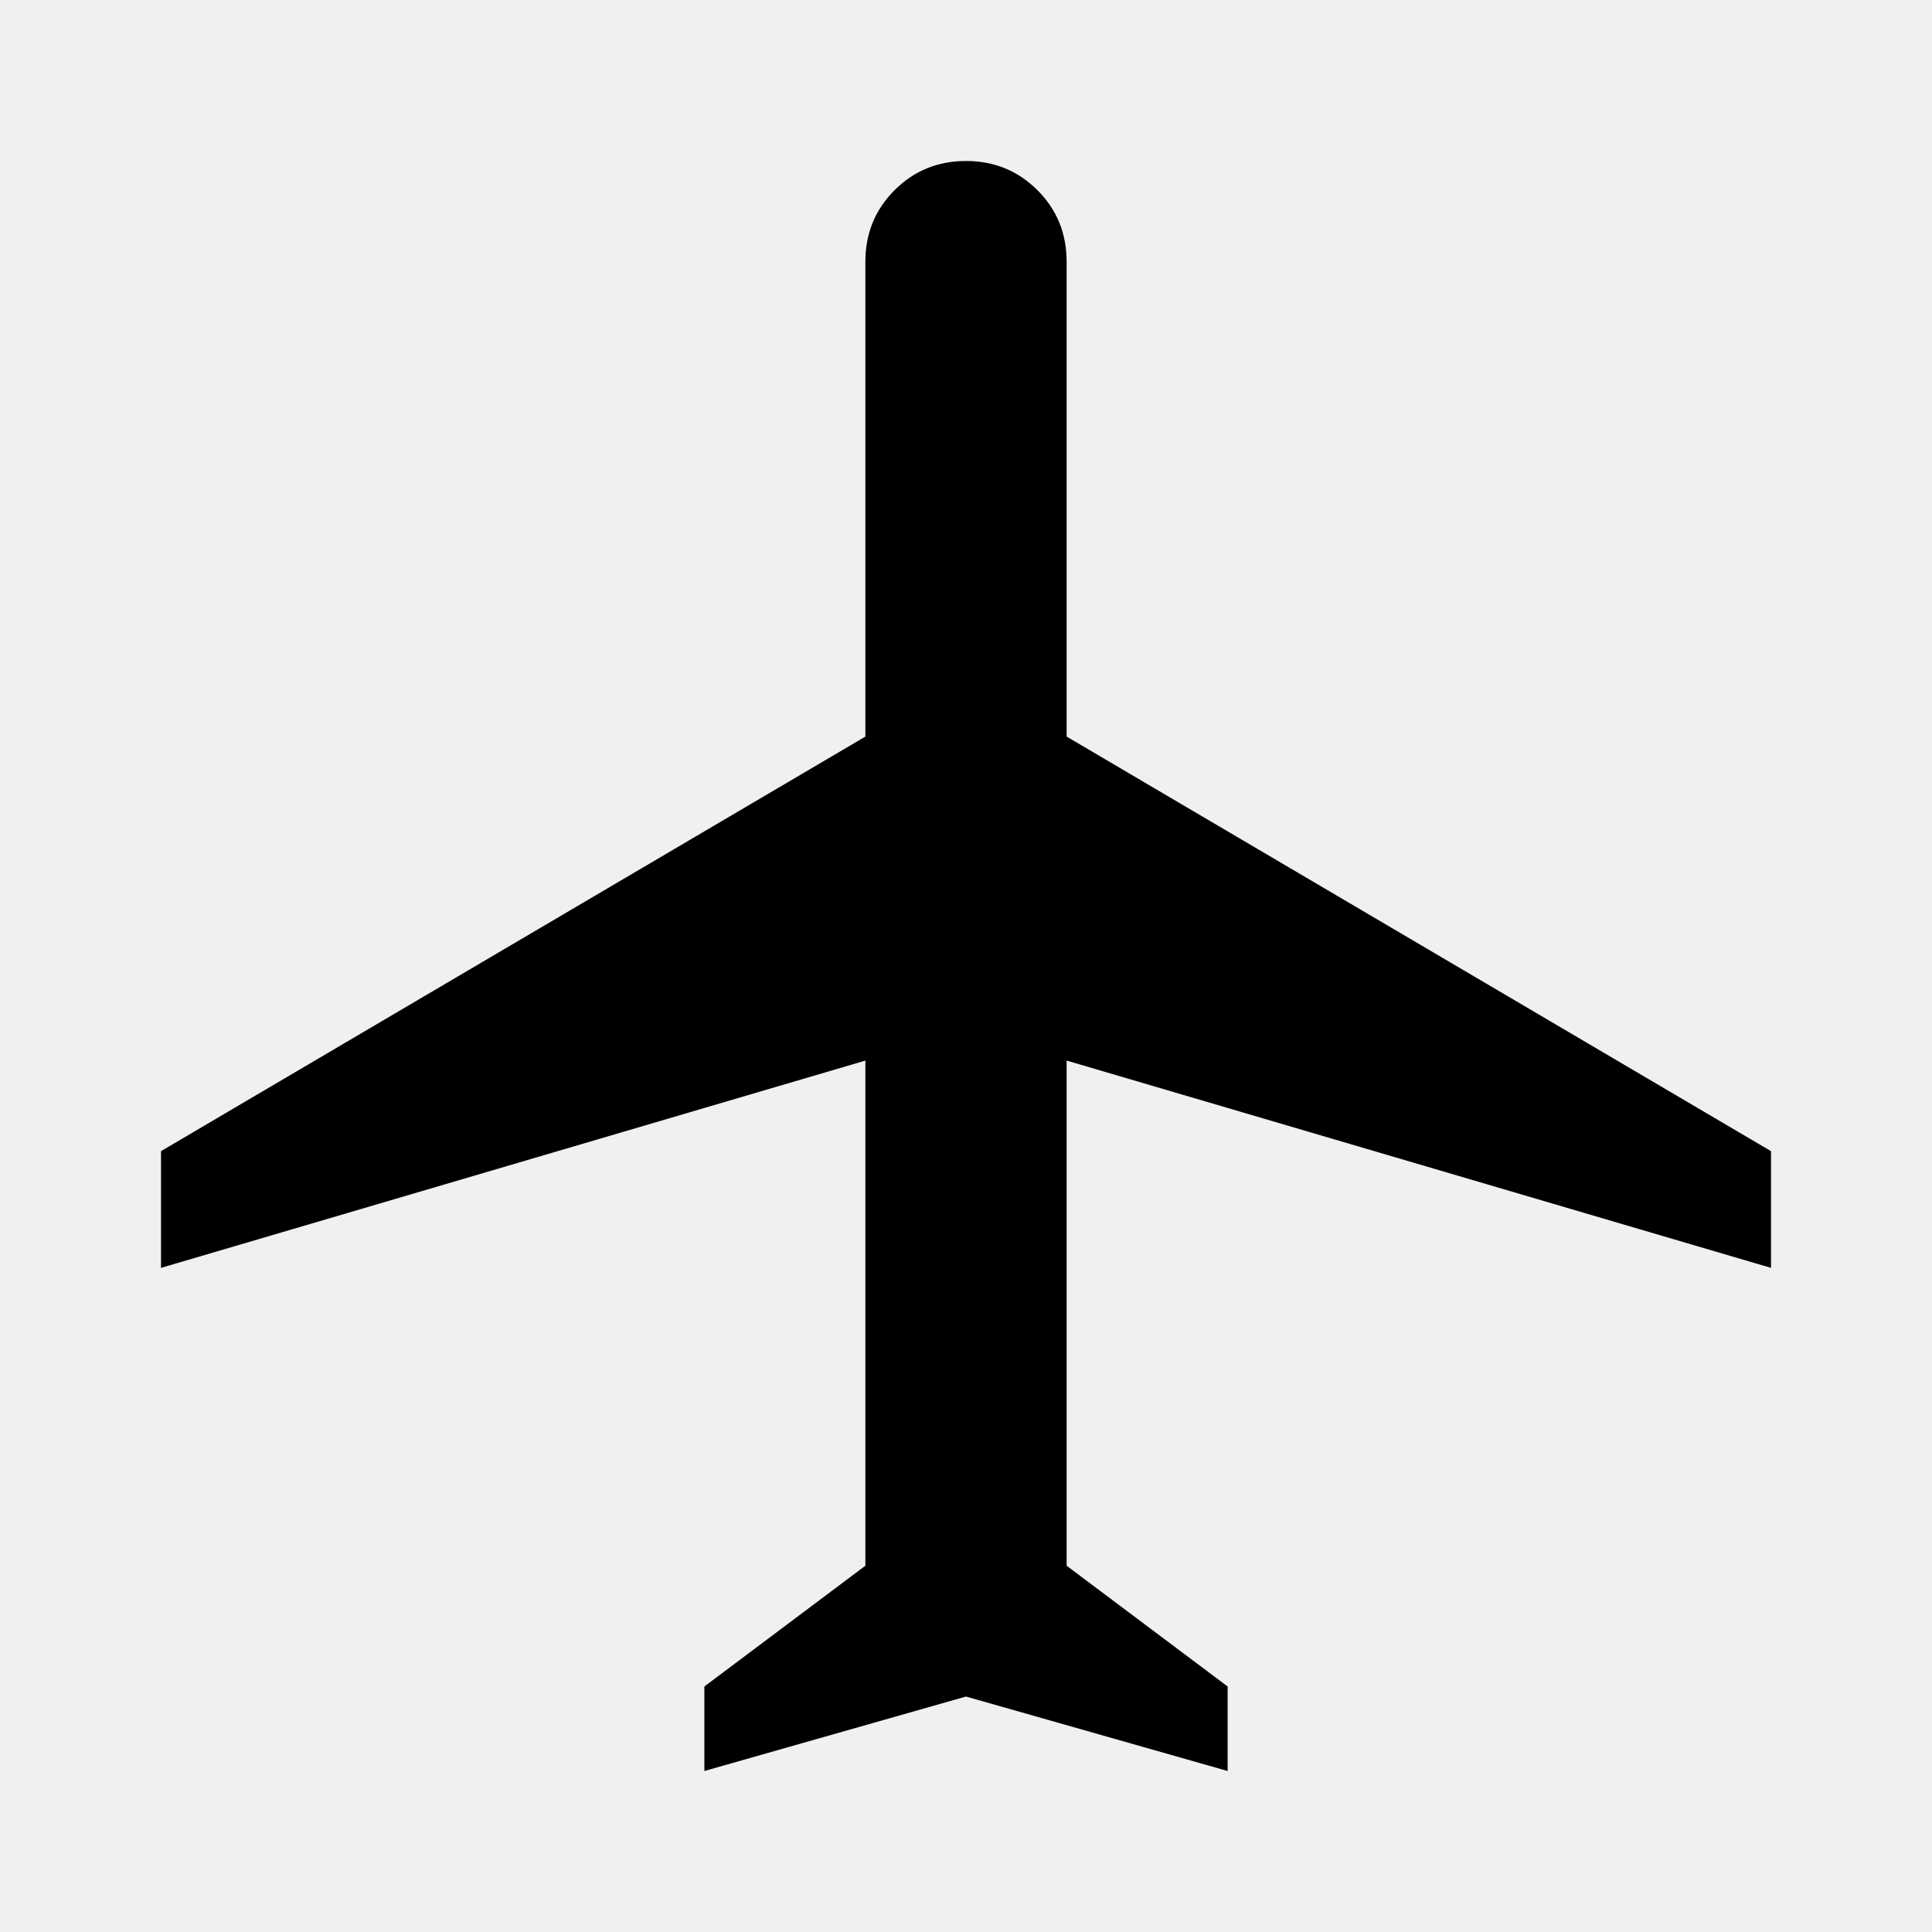
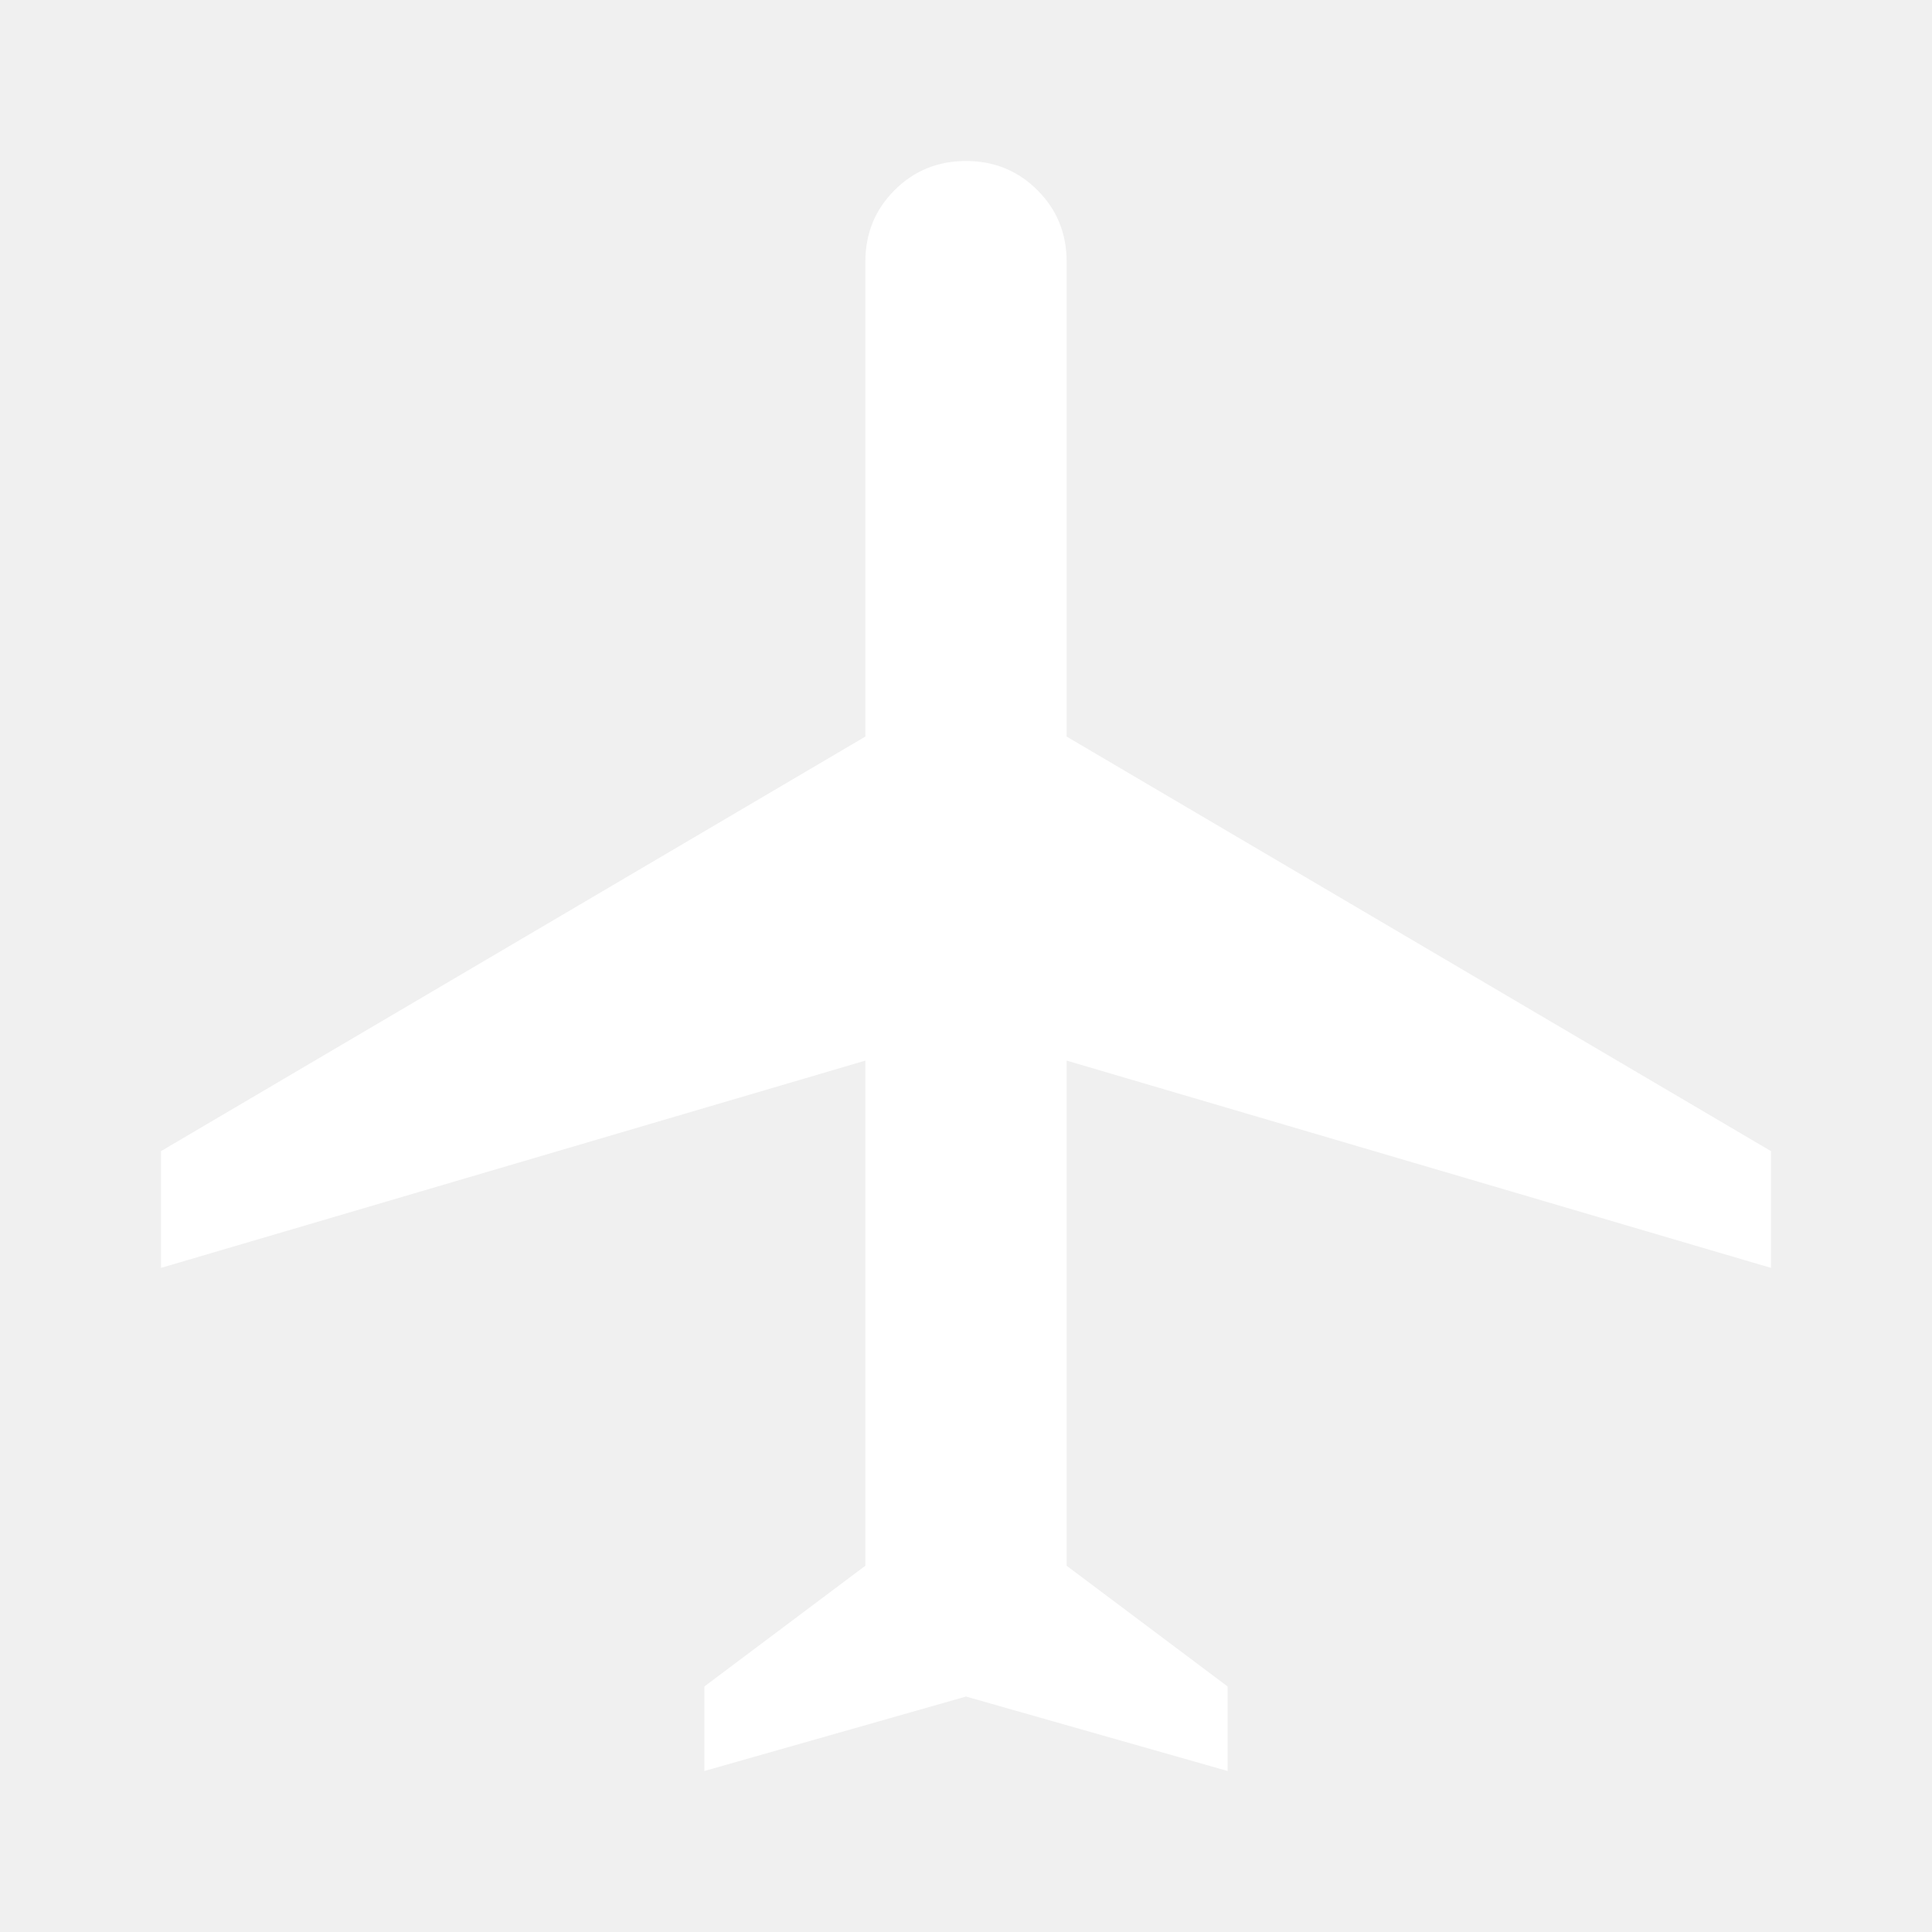
- <svg xmlns="http://www.w3.org/2000/svg" height="48" viewBox="0 96 960 960" width="48">
+ <svg xmlns="http://www.w3.org/2000/svg" fill="#fff" height="48" viewBox="0 96 960 960" width="48">
  <path d="M350 976v-42l80-60V623L80 726v-58l350-206V226q0-21 14.5-35.5T480 176q21 0 35.5 14.5T530 226v236l350 206v58L530 623v251l80 60v42l-130-37-130 37Z" />
</svg>
